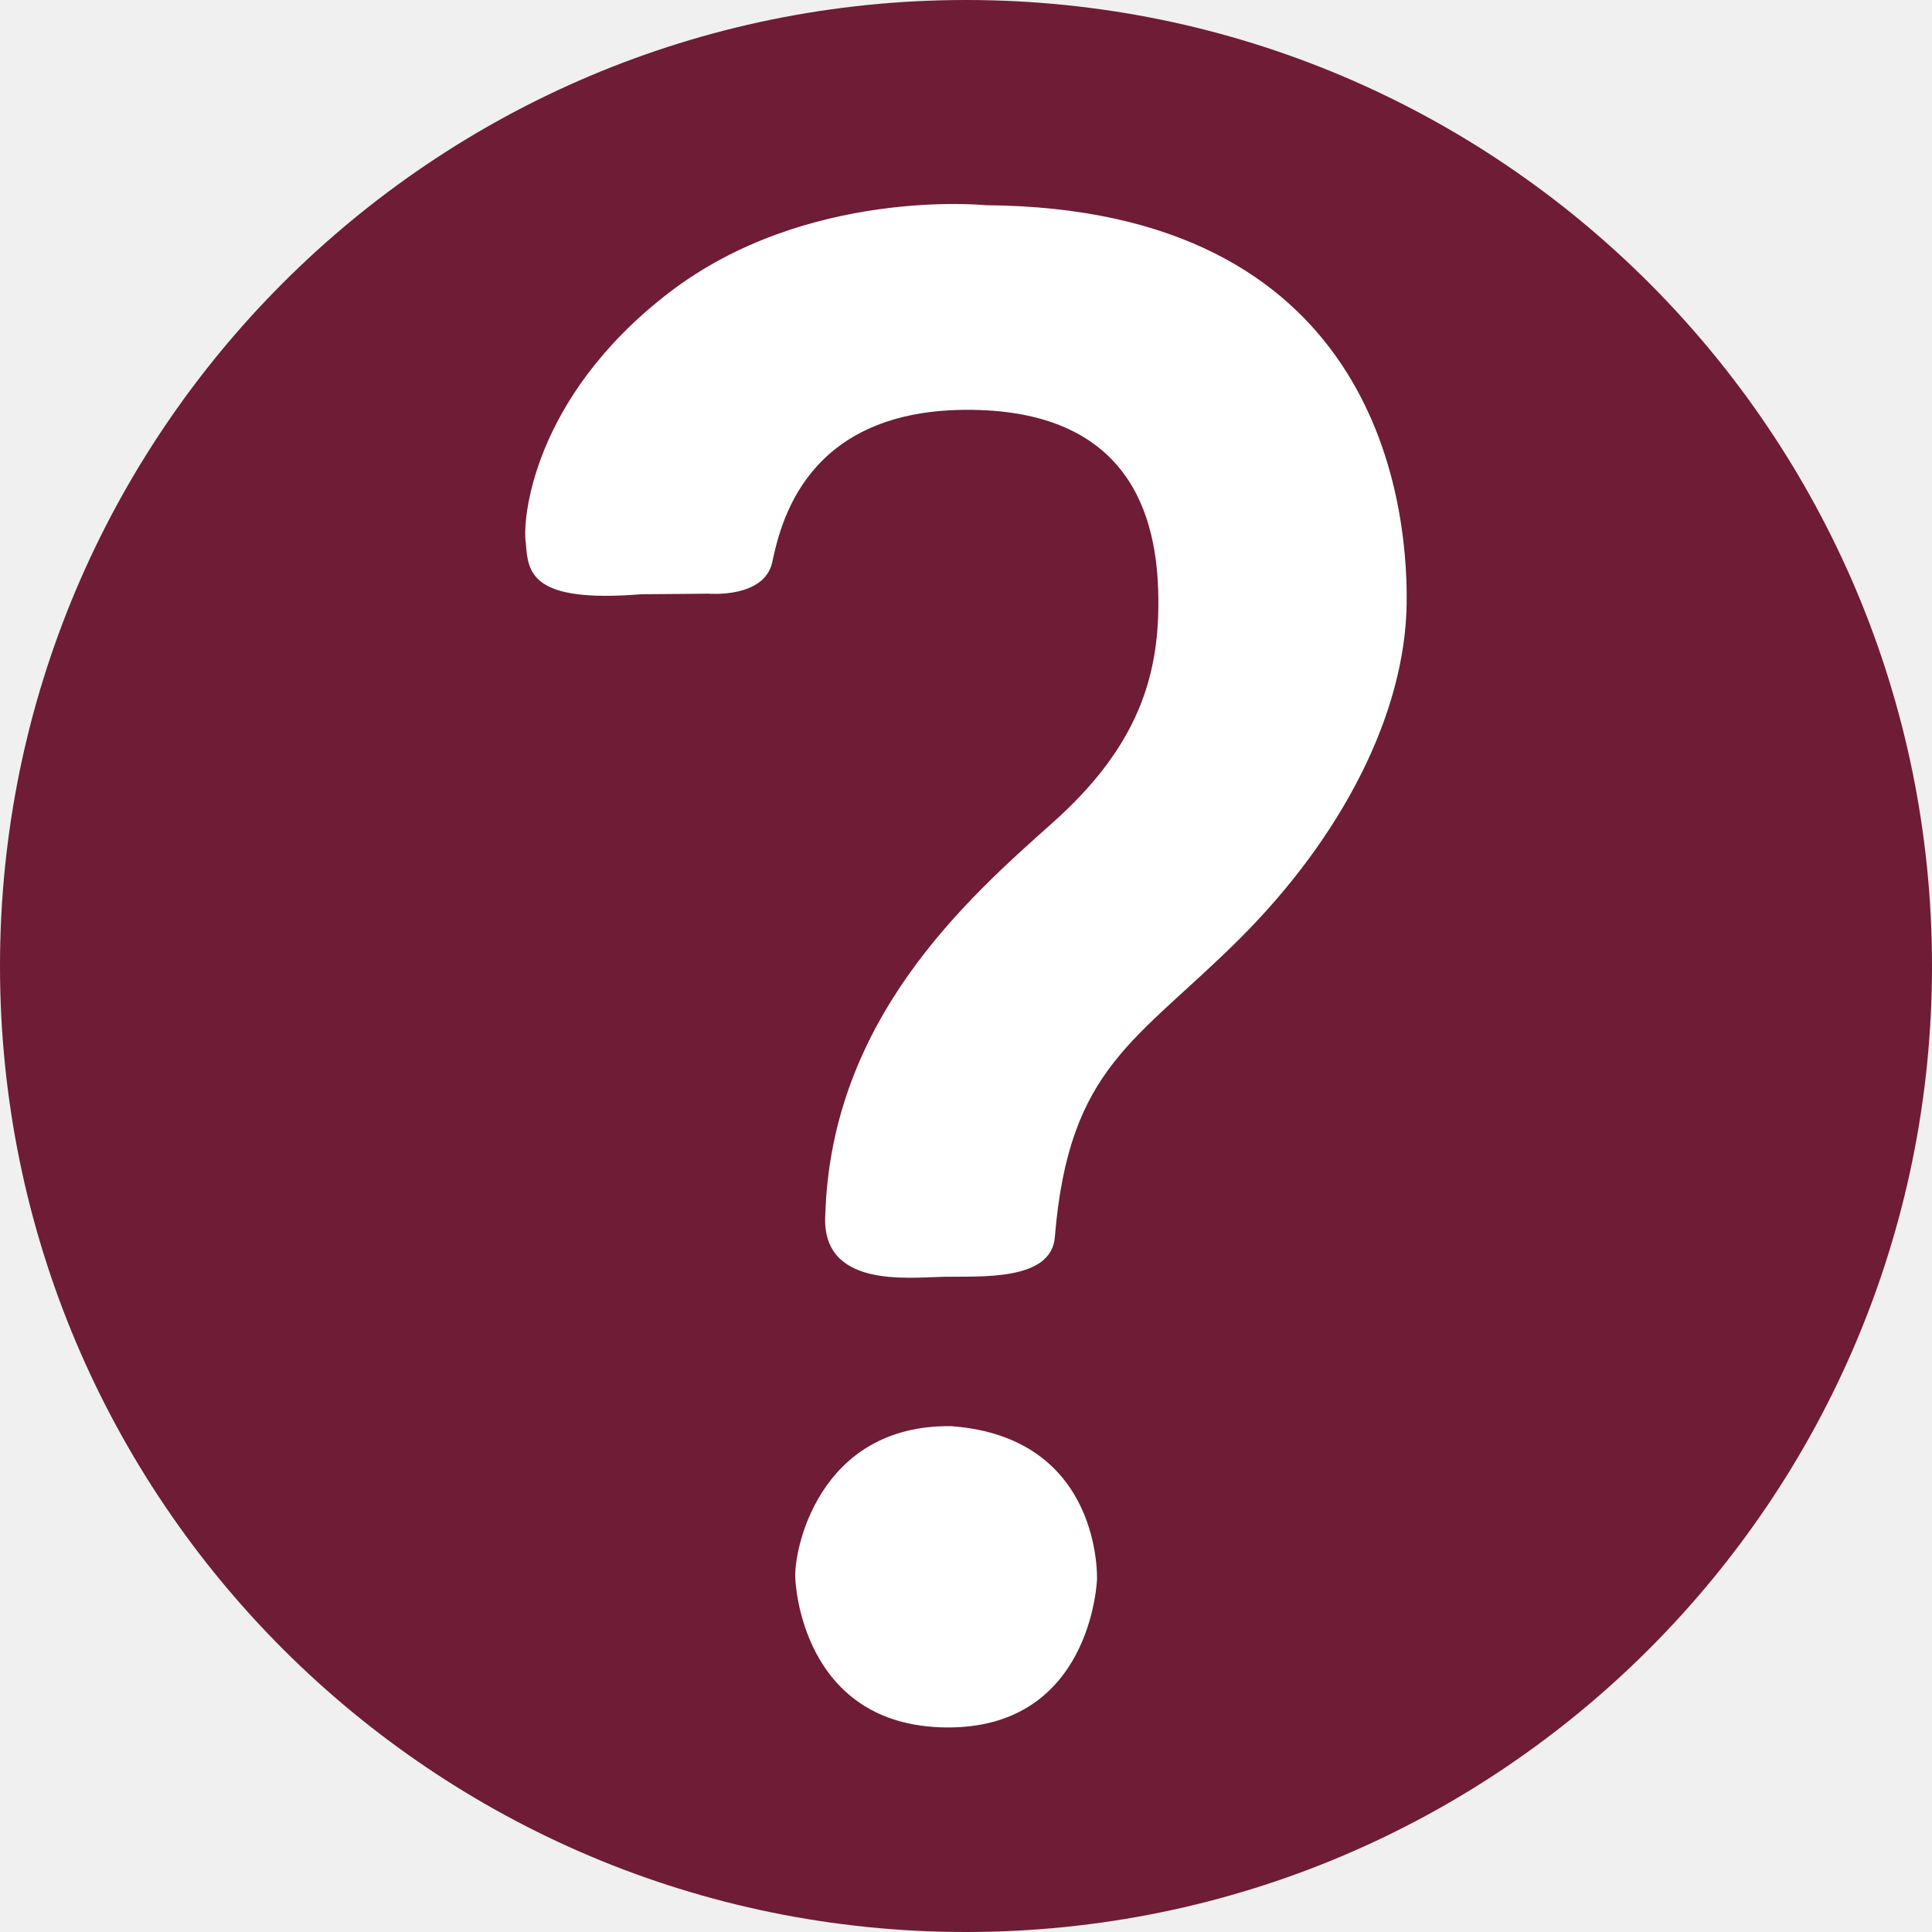
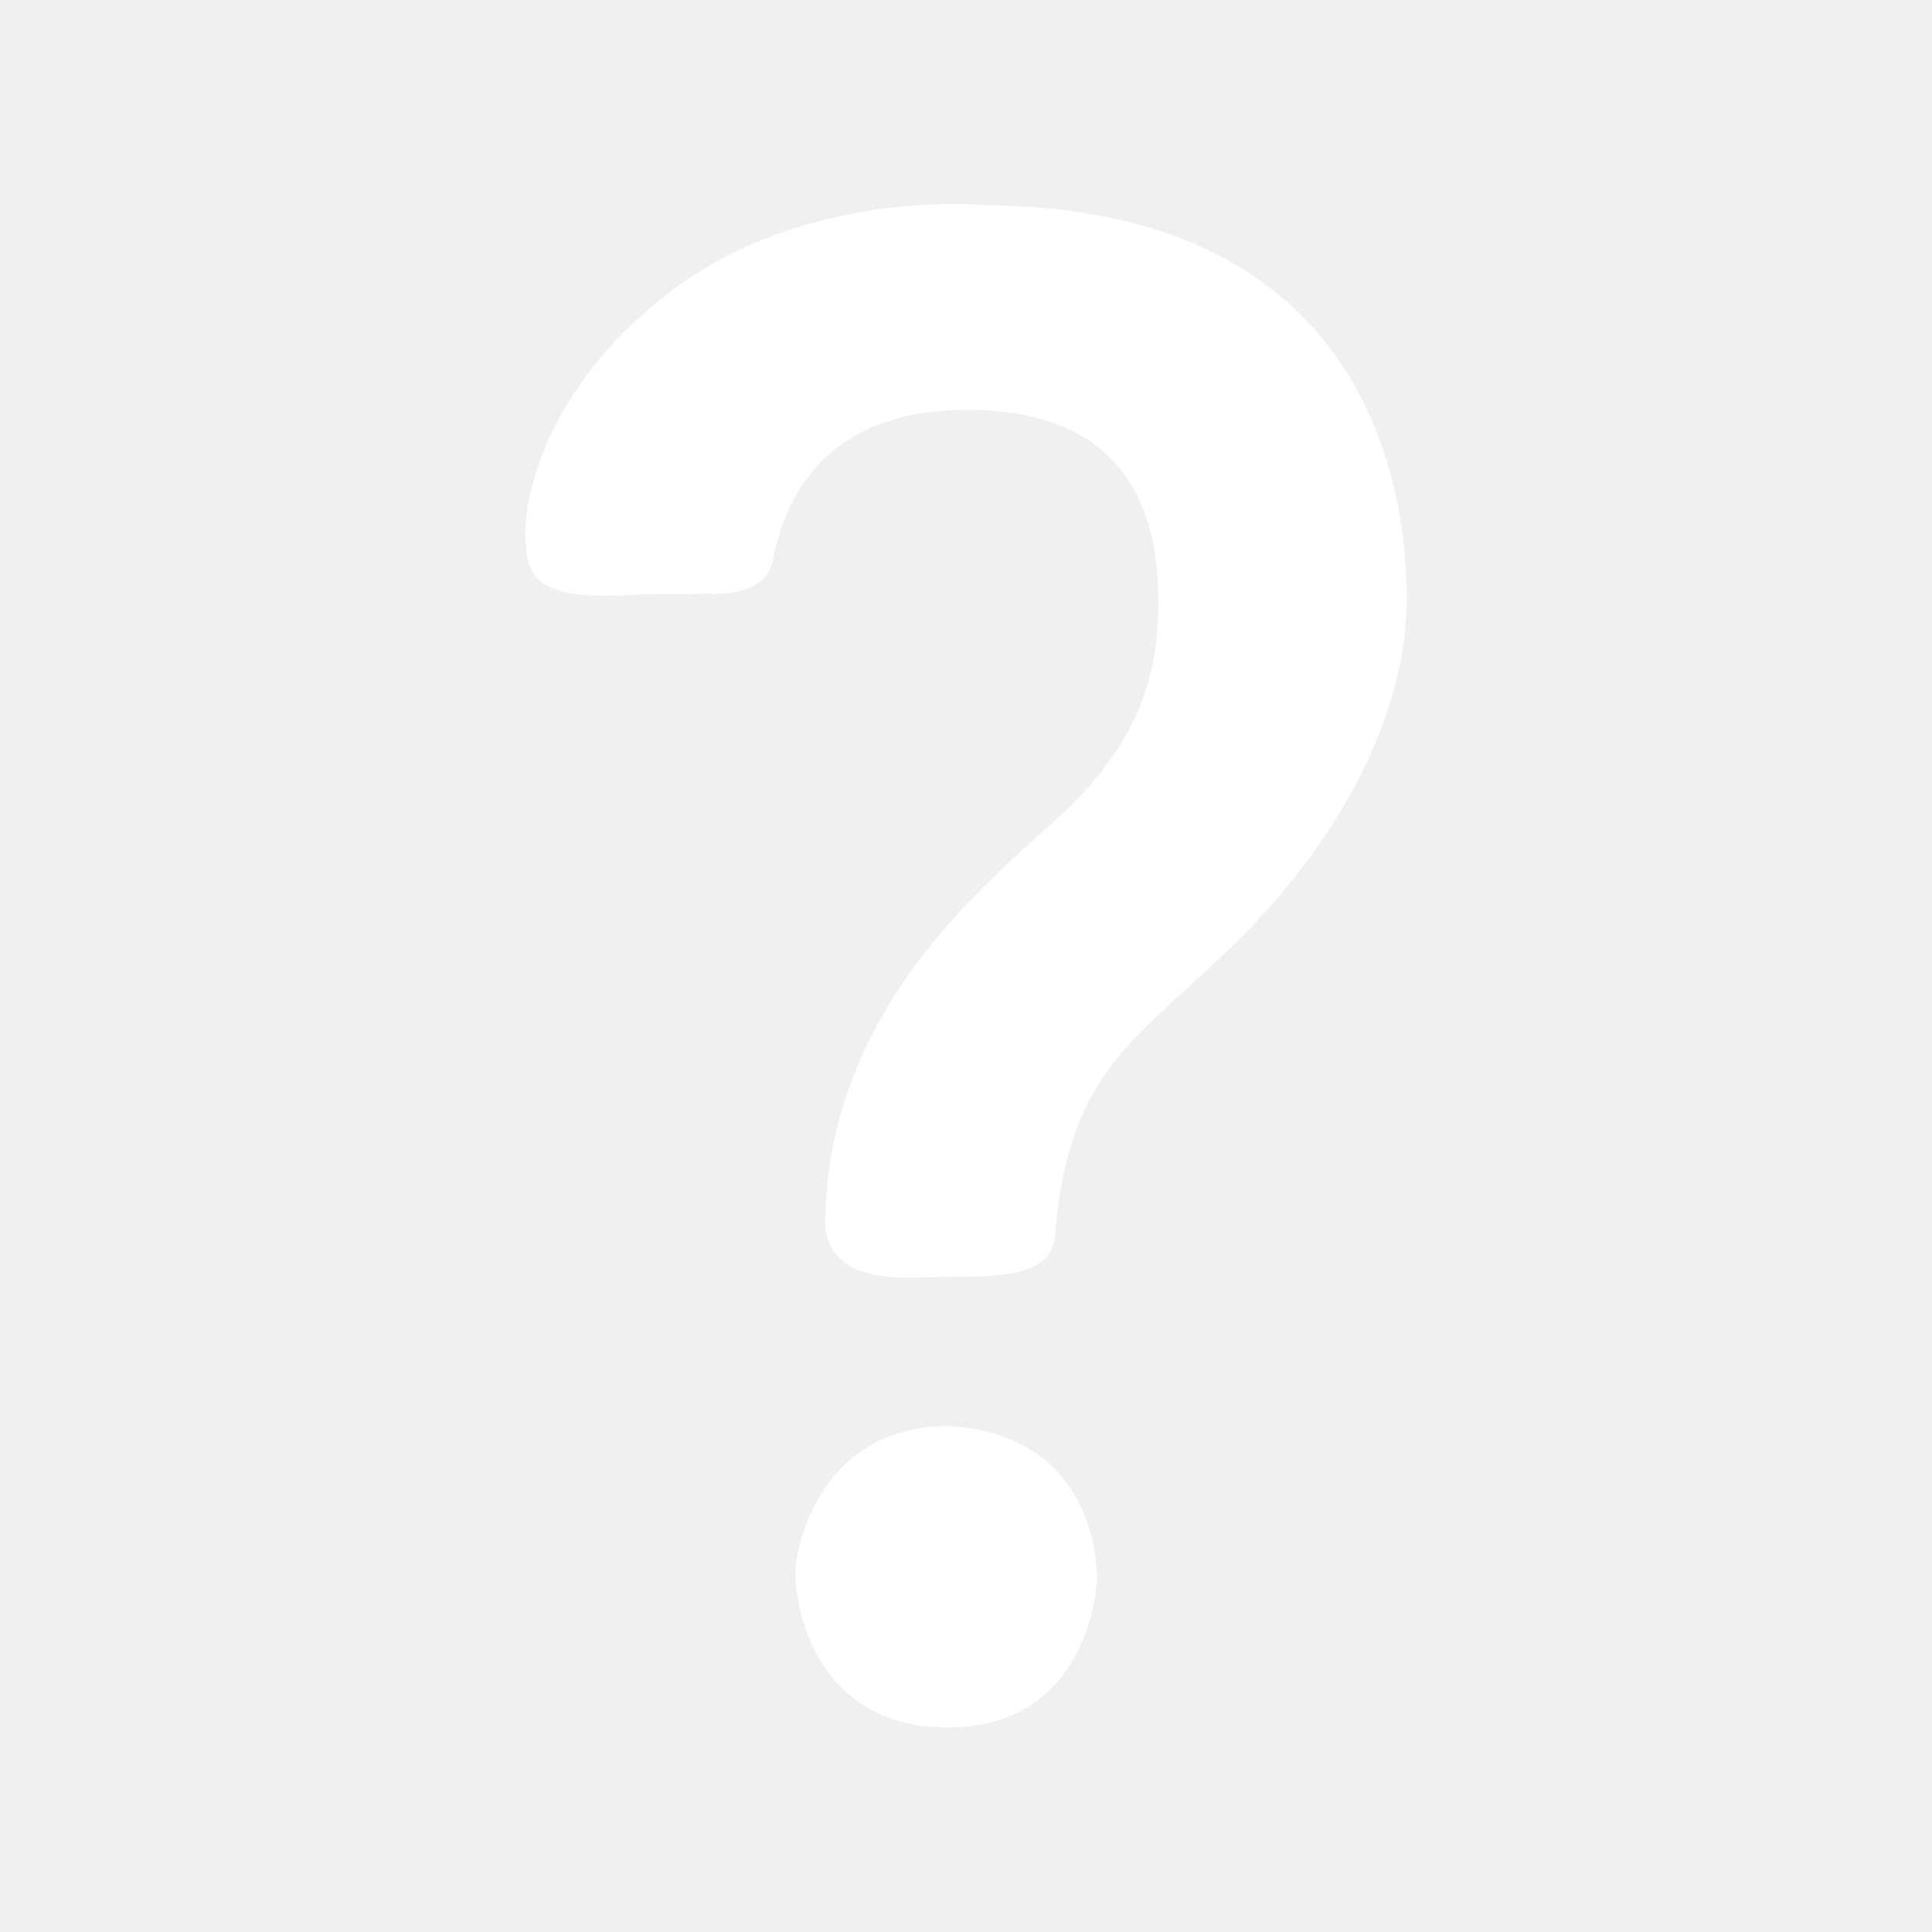
<svg xmlns="http://www.w3.org/2000/svg" viewBox="0 0 239.52 239.52">
  <defs>
    <style>.cls-1{fill:#6f1c36;}.cls-2{fill:#fff;}</style>
  </defs>
  <g id="Layer_2" data-name="Layer 2">
-     <g id="Layer_2-2" data-name="Layer 2">
-       <circle class="cls-1" cx="119.76" cy="119.76" r="119.76" />
-     </g>
+     <g id="Layer_2-2" data-name="Layer 2" />
    <g id="Layer_3" data-name="Layer 3">
      <g id="Layer_5" data-name="Layer 5">
        <path class="cls-2" d="M136,195.81s.7-17.64-18.08-19c-16.56-.22-19.62,15.67-19.31,19,0,0,.59,18.17,18.68,18.35S136,195.81,136,195.81Z" />
      </g>
      <g id="Layer_4" data-name="Layer 4">
        <path class="cls-2" d="M87.73,73.6s-4,.05-8.22.07C65.8,74.78,65.45,71,65.19,67.3c-.46-2.59.66-17.87,17.73-31S122.2,25.44,122.2,25.44c47.82.35,52.37,35.73,52.19,49.39s-8,28.9-20.75,41.6-21.11,15.76-22.86,36.86c-.35,5.61-9.37,4.91-13.83,5s-15.24,1.44-14.63-7.8c.79-24.17,17.52-39,28.2-48.51s13.09-18.26,13.09-27.26-2.3-23.65-23.12-23.91S96.72,65.26,95.73,69.73s-7.88,3.87-7.88,3.87Z" />
      </g>
    </g>
  </g>
</svg>
